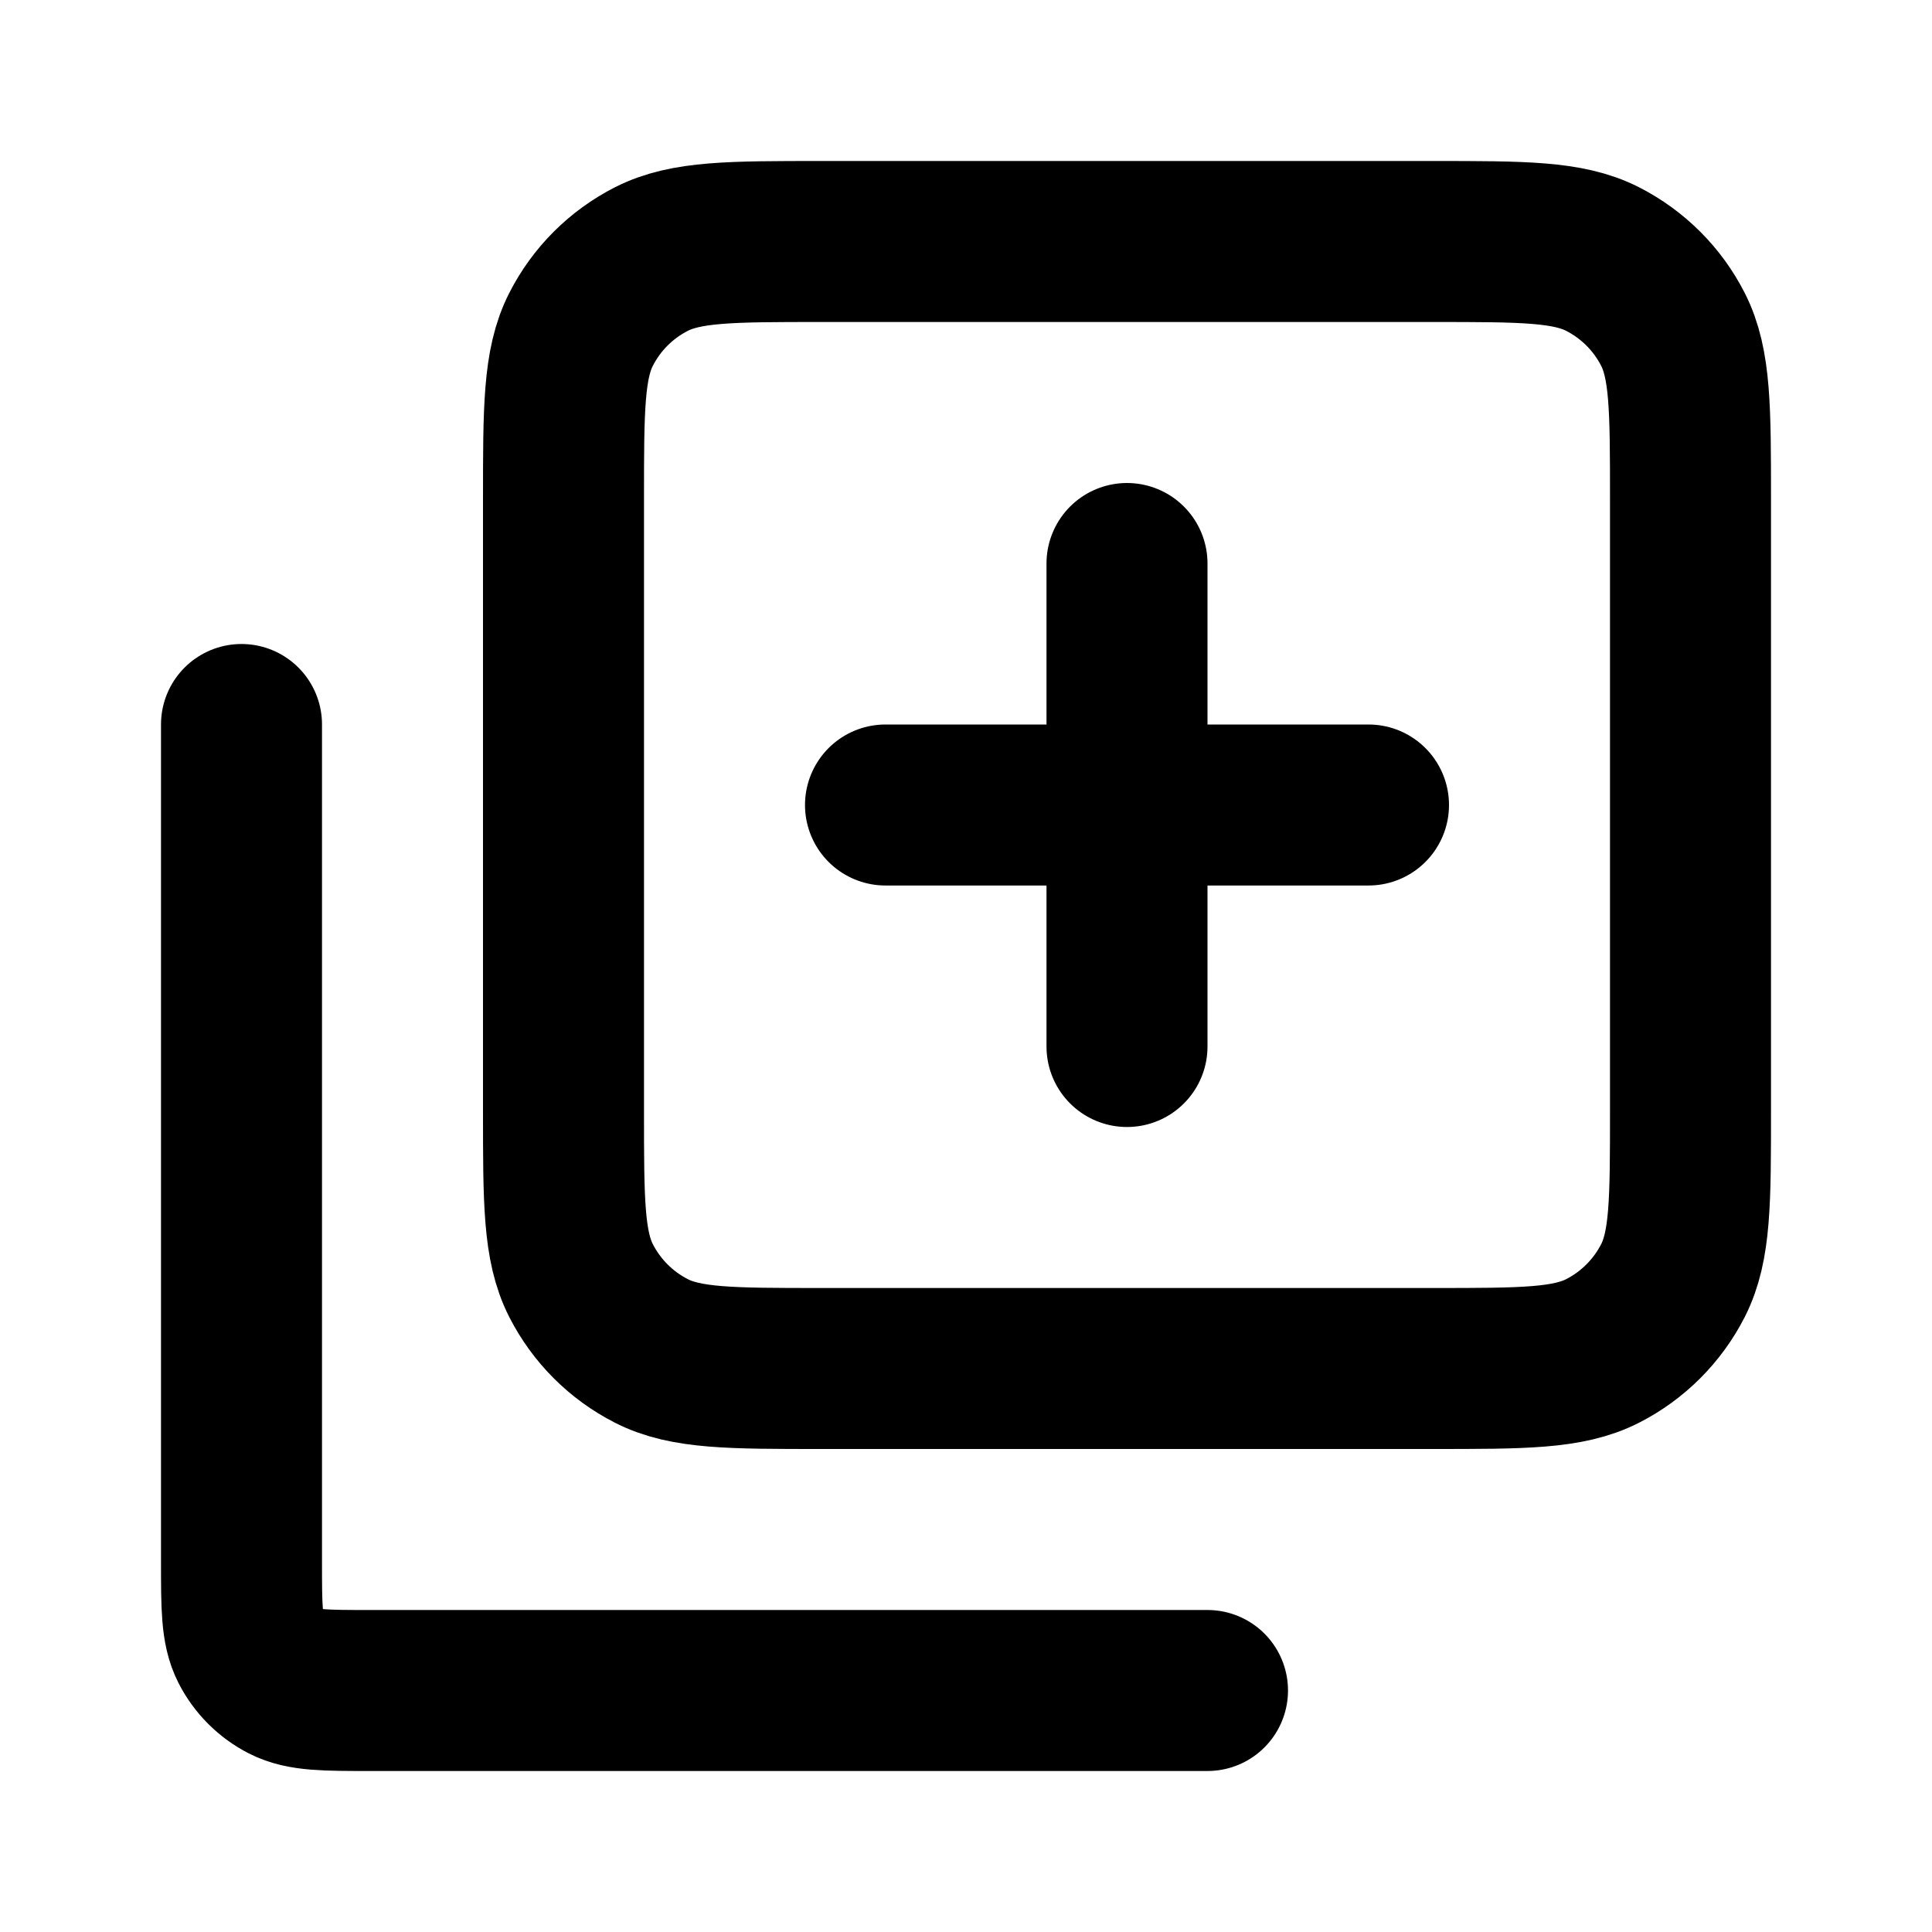
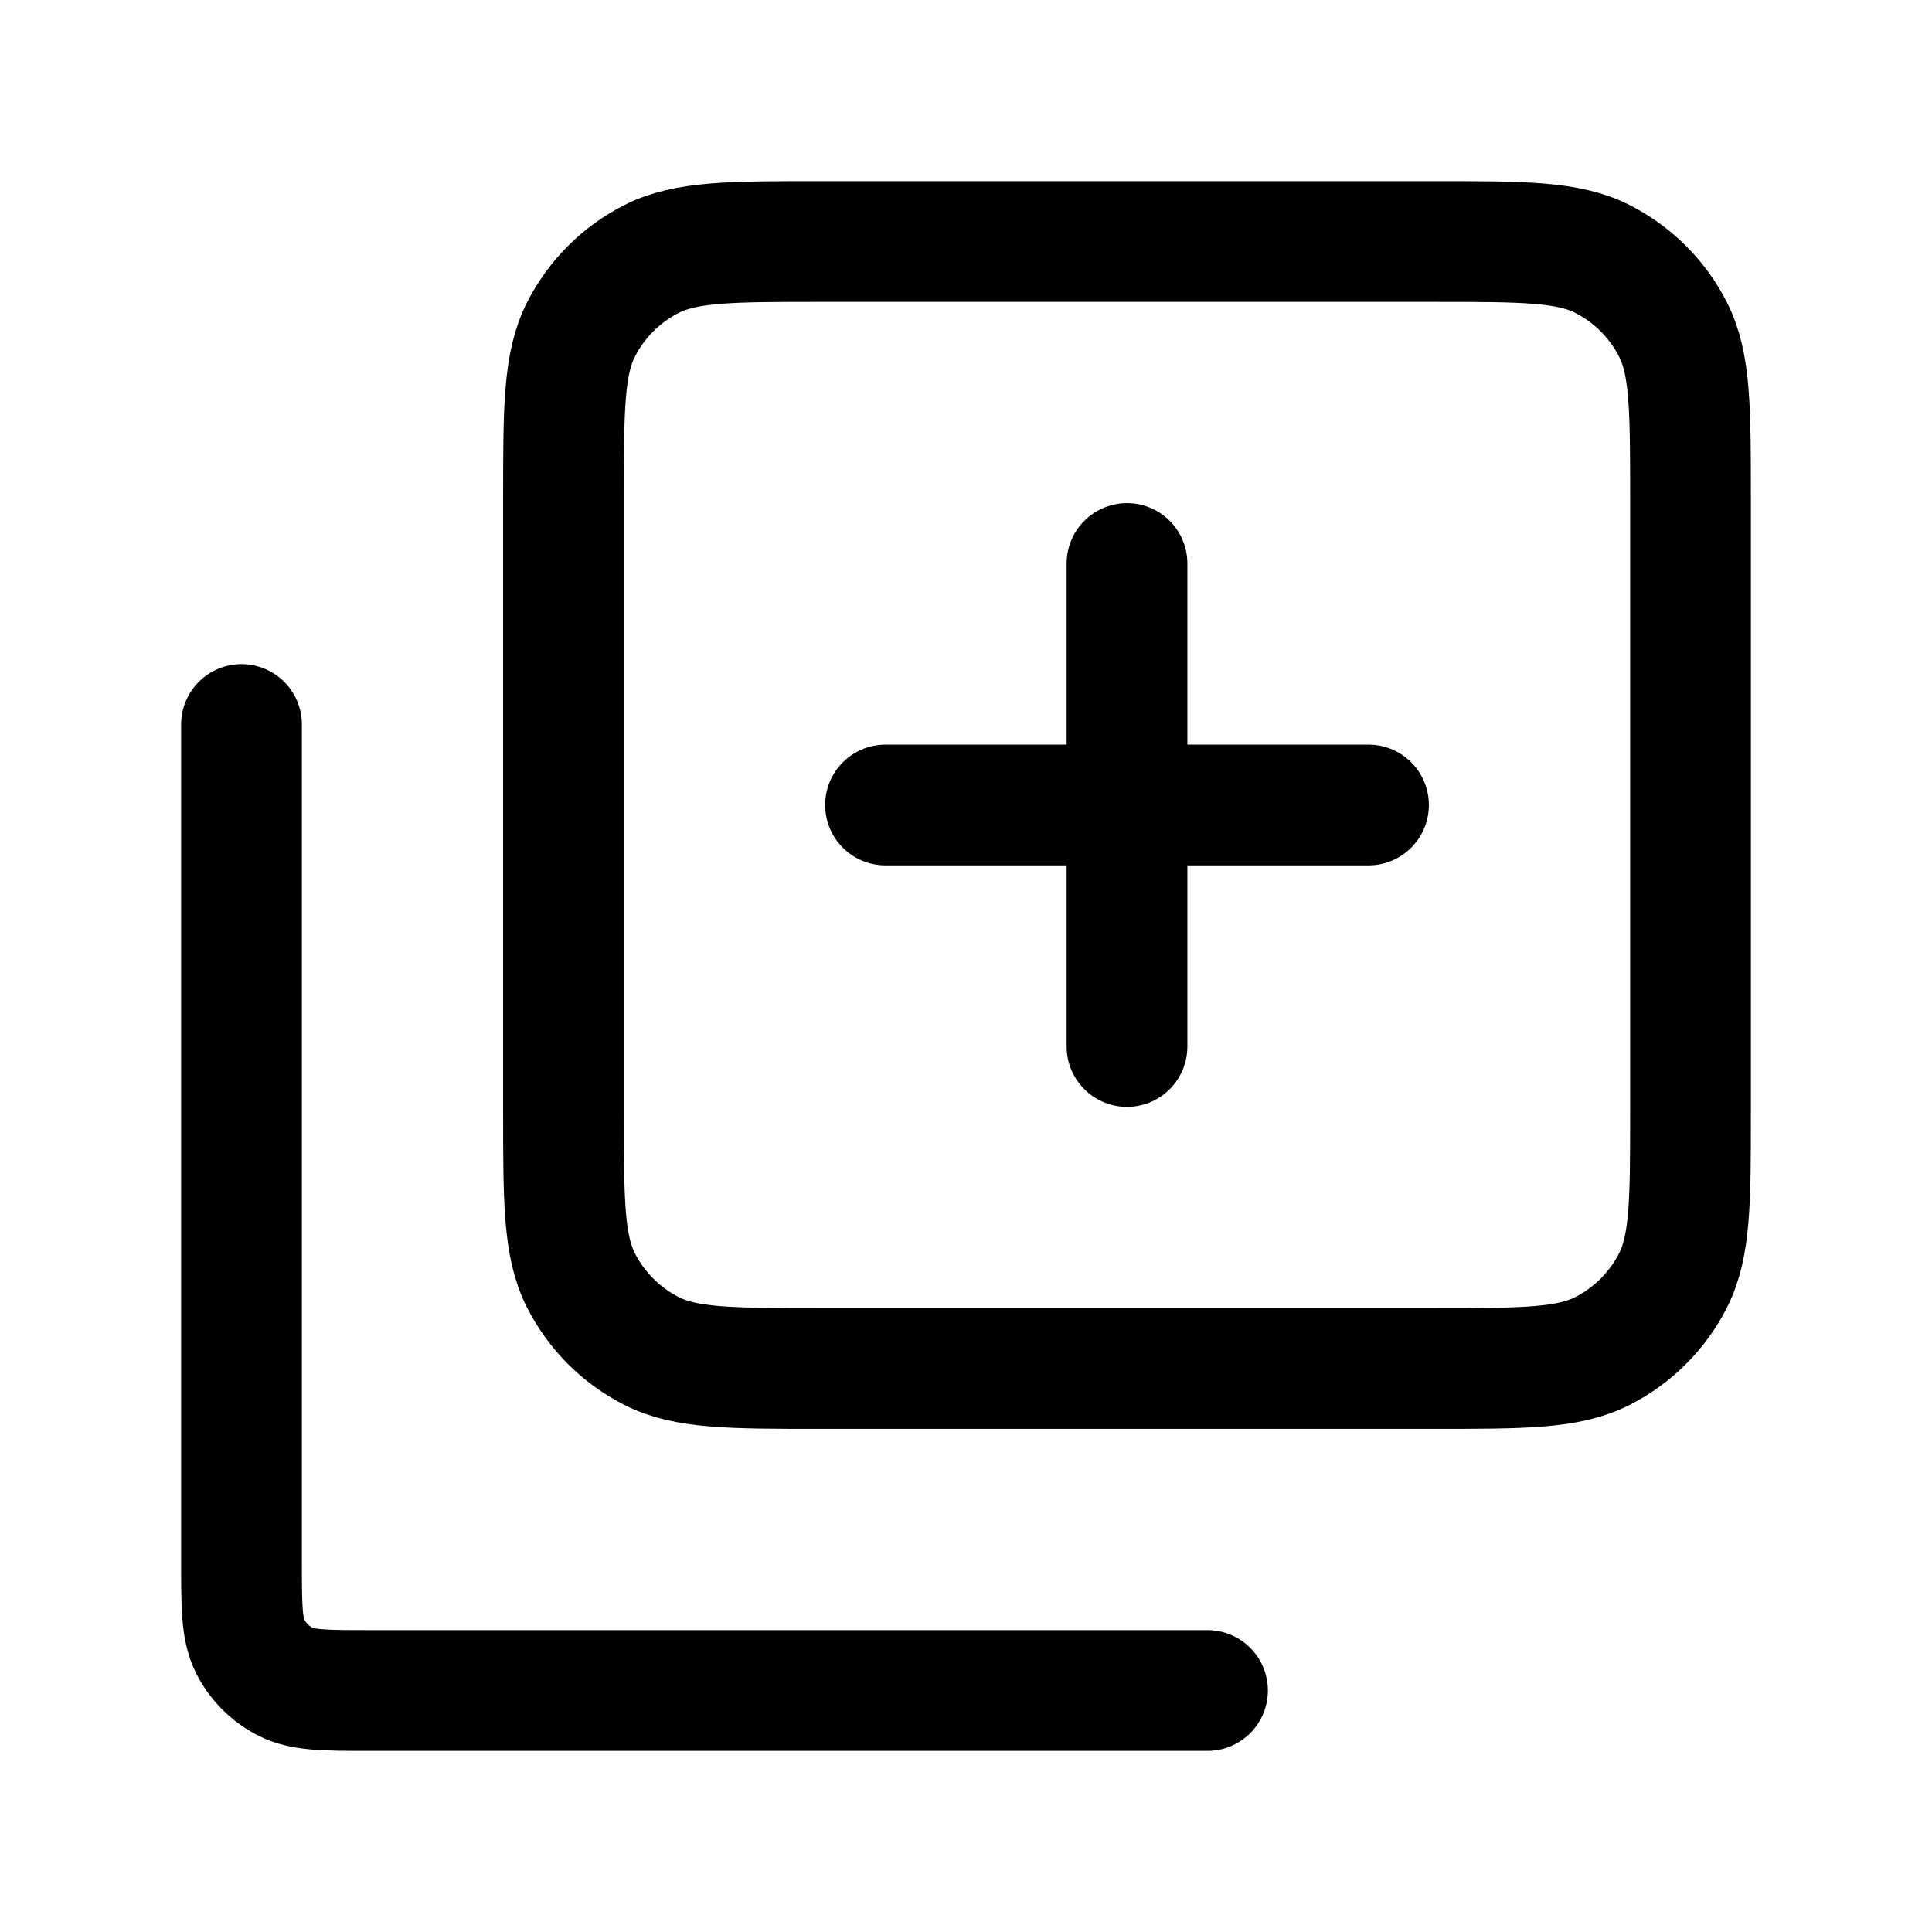
<svg xmlns="http://www.w3.org/2000/svg" width="24px" height="24px" viewBox="0 0 24 24" fill="none">
  <g id="Edit / Add_To_Queue">
-     <path id="Vector" d="M3 9V19.4C3 19.96 3 20.24 3.109 20.454C3.205 20.642 3.358 20.795 3.546 20.891C3.76 21 4.04 21 4.598 21H15M14 13V10M14 10V7M14 10H11M14 10H17M7 13.8V6.2C7 5.08 7 4.52 7.218 4.092C7.41 3.715 7.715 3.41 8.092 3.218C8.52 3 9.08 3 10.2 3H17.8C18.92 3 19.48 3 19.908 3.218C20.284 3.41 20.59 3.715 20.782 4.092C21 4.52 21 5.08 21 6.2L21 13.8C21 14.92 21 15.48 20.782 15.908C20.59 16.284 20.284 16.59 19.908 16.782C19.48 17 18.922 17 17.804 17H10.197C9.079 17 8.519 17 8.092 16.782C7.715 16.59 7.41 16.284 7.218 15.908C7 15.48 7 14.92 7 13.8Z" stroke="#000000" stroke-width="2" stroke-linecap="round" stroke-linejoin="round" />
+     <path id="Vector" d="M3 9V19.4C3 19.96 3 20.24 3.109 20.454C3.205 20.642 3.358 20.795 3.546 20.891C3.76 21 4.04 21 4.598 21H15M14 13V10M14 10V7M14 10H11M14 10H17M7 13.8V6.2C7 5.08 7 4.52 7.218 4.092C7.41 3.715 7.715 3.41 8.092 3.218C8.52 3 9.08 3 10.2 3H17.8C18.92 3 19.48 3 19.908 3.218C20.284 3.41 20.59 3.715 20.782 4.092C21 4.52 21 5.08 21 6.2L21 13.8C21 14.92 21 15.48 20.782 15.908C20.59 16.284 20.284 16.59 19.908 16.782C19.48 17 18.922 17 17.804 17H10.197C9.079 17 8.519 17 8.092 16.782C7.715 16.59 7.41 16.284 7.218 15.908C7 15.48 7 14.92 7 13.8Z" stroke="#000000" stroke-width="1.5" stroke-linecap="round" stroke-linejoin="round" />
  </g>
</svg>
